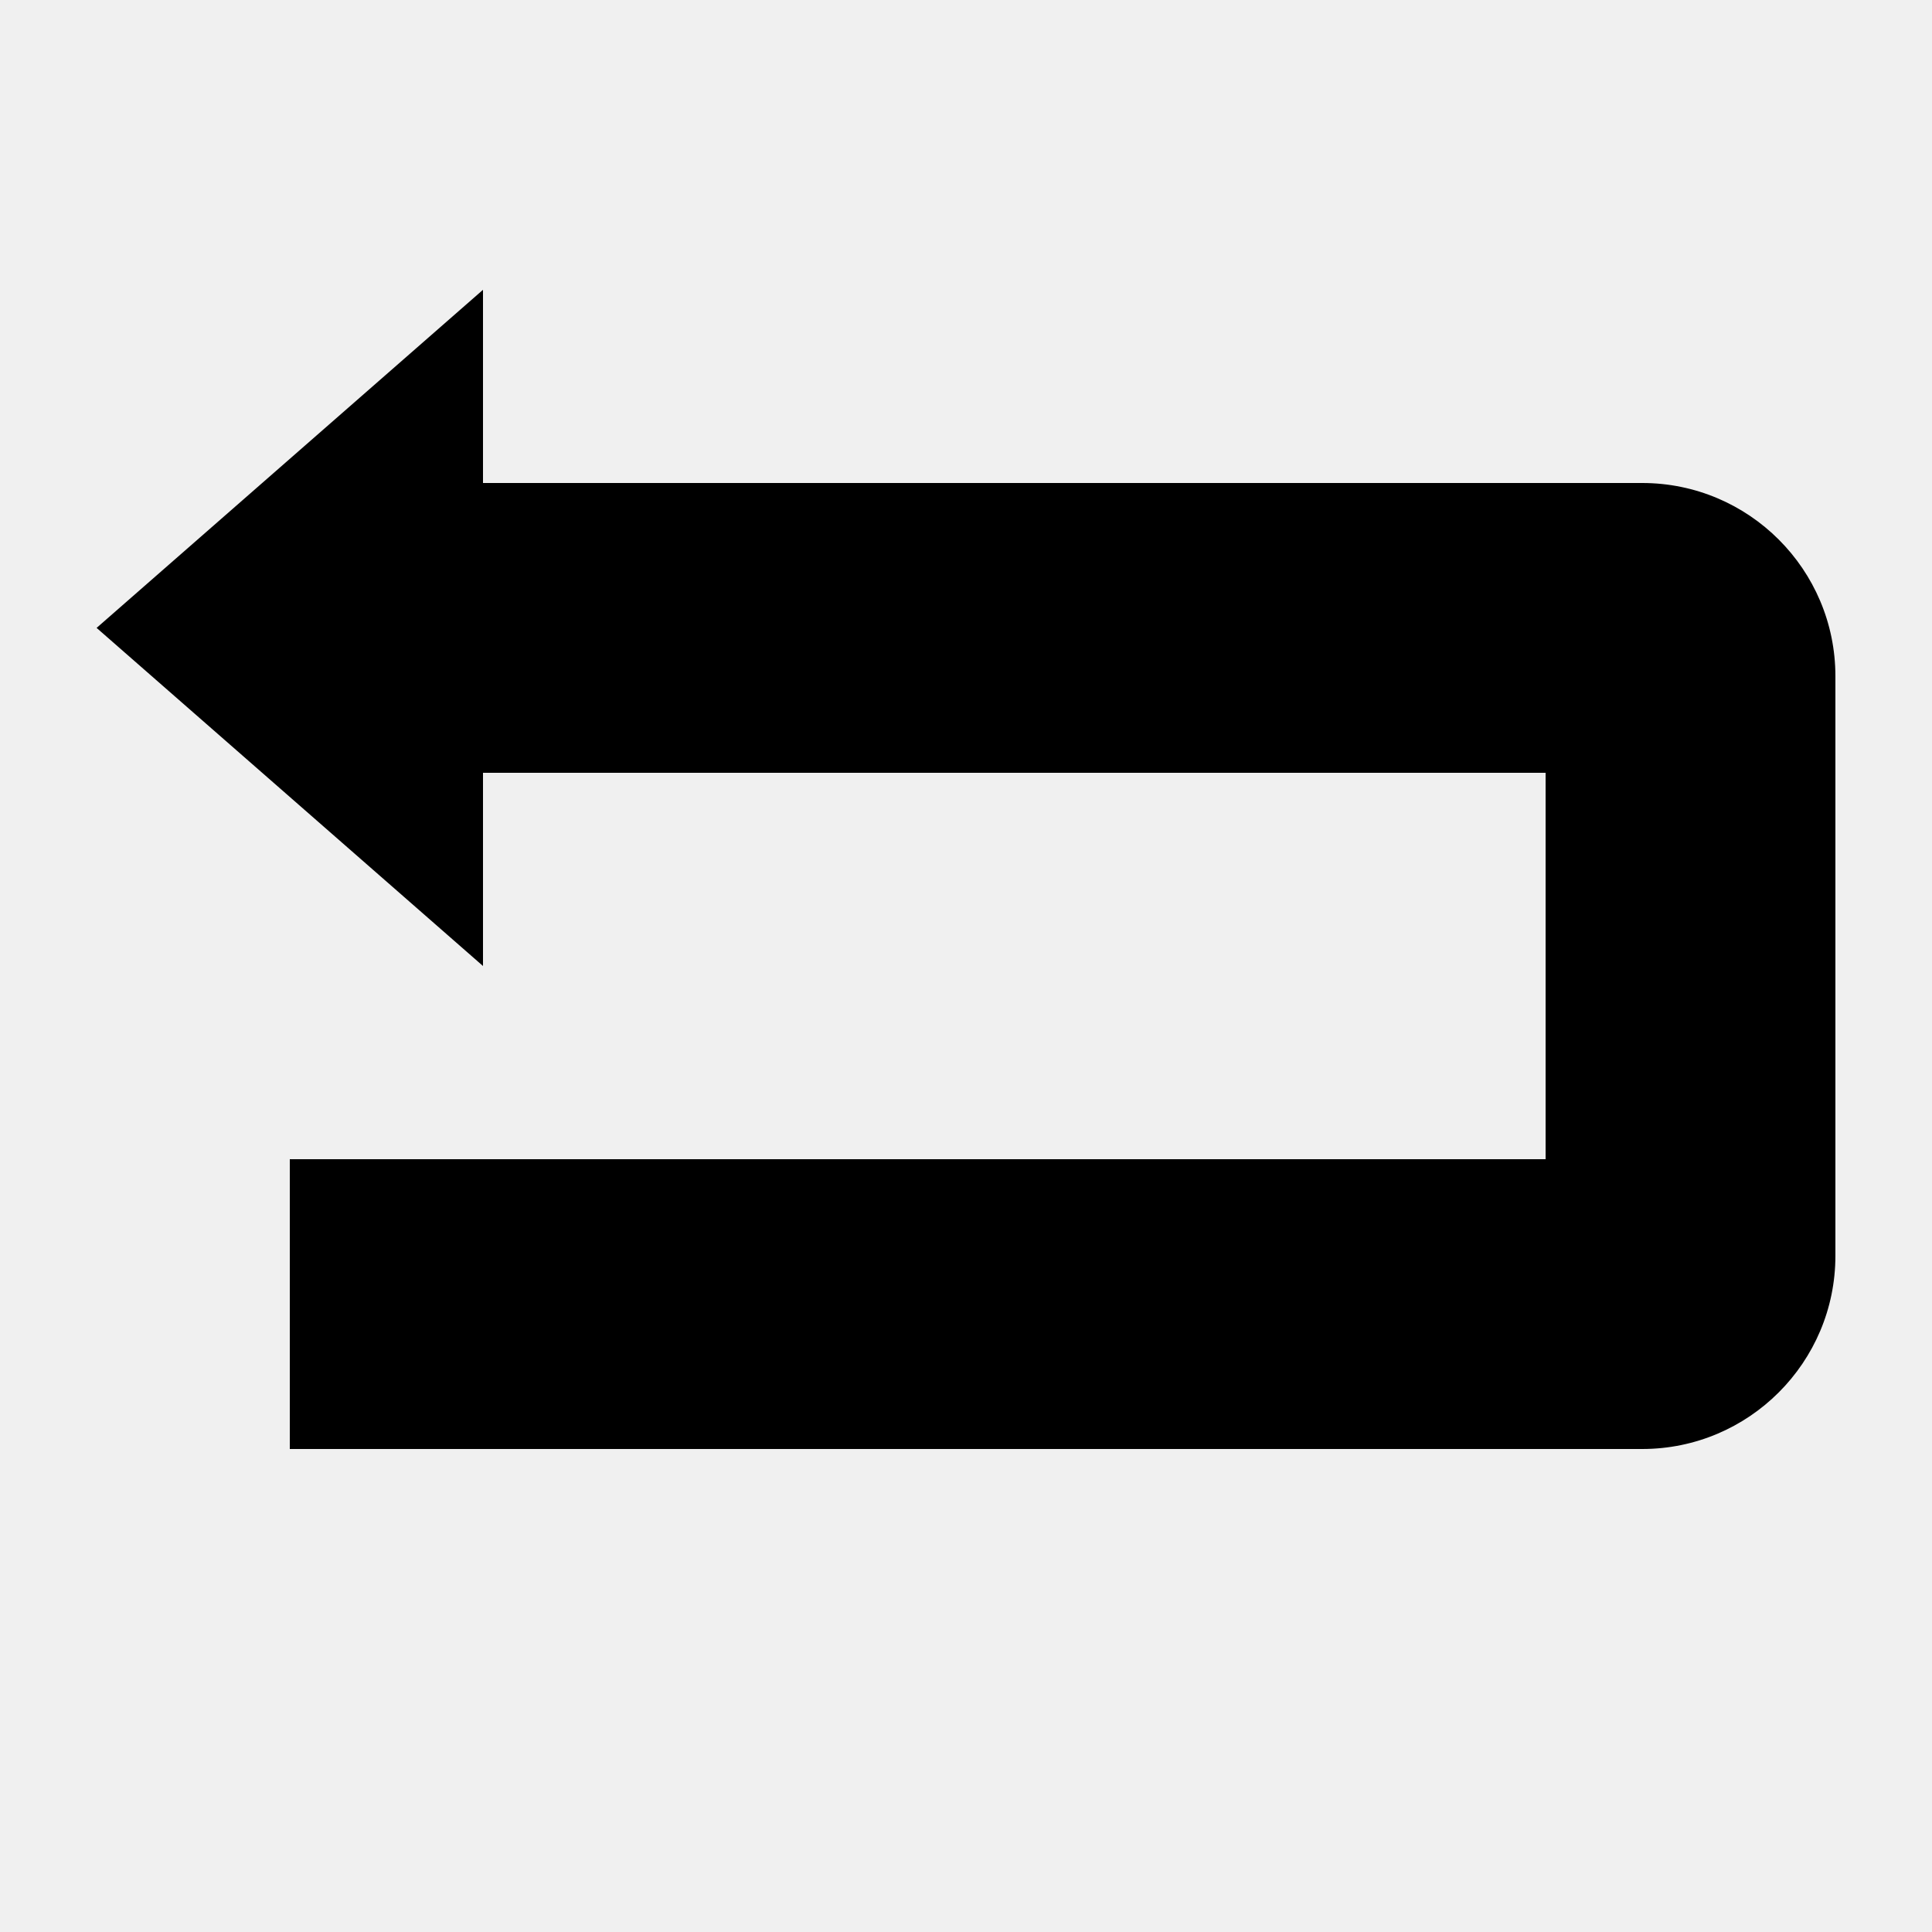
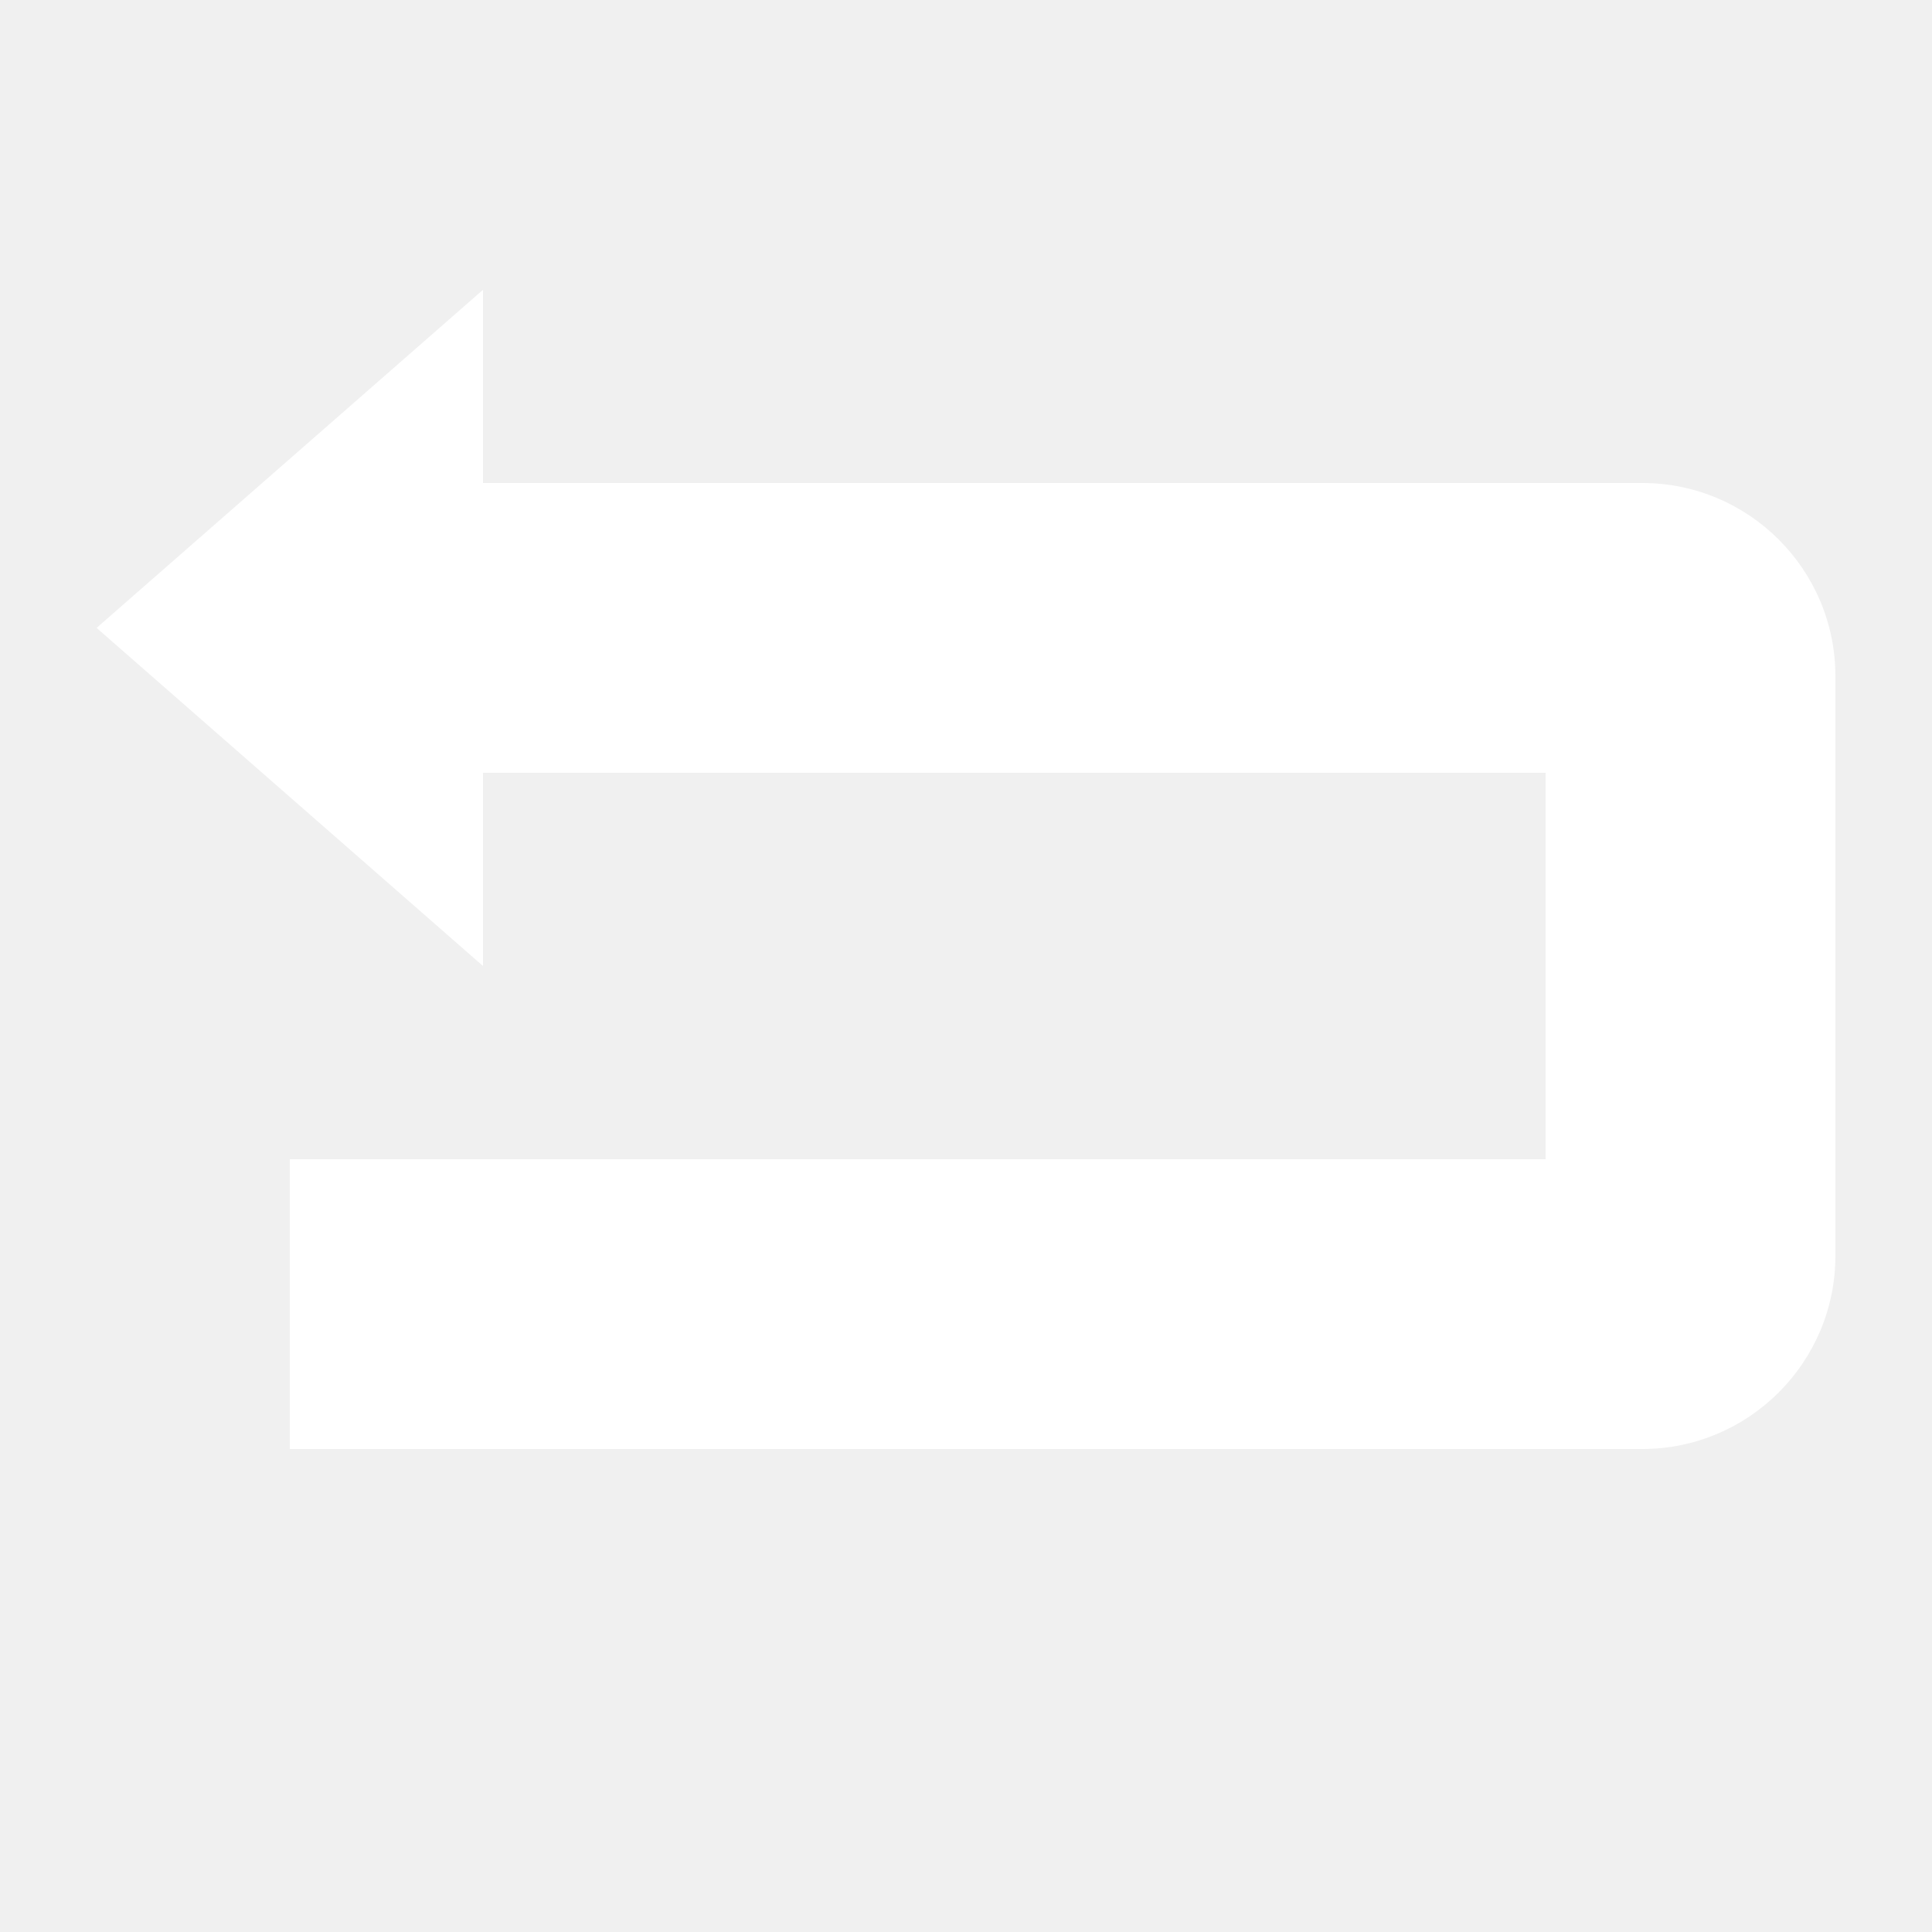
<svg xmlns="http://www.w3.org/2000/svg" version="1.1" width="20" height="20" viewBox="0 0 20 20">
-   <path d="M19 7v6c0 1.103-0.896 2-2 2h-14v-3h13v-4h-11v2l-4-3.5 4-3.5v2h12c1.104 0 2 0.896 2 2z" />
+   <path fill="white" d="M19 7v6c0 1.103-0.896 2-2 2h-14v-3h13v-4h-11v2l-4-3.5 4-3.5v2h12c1.104 0 2 0.896 2 2z" />
</svg>
